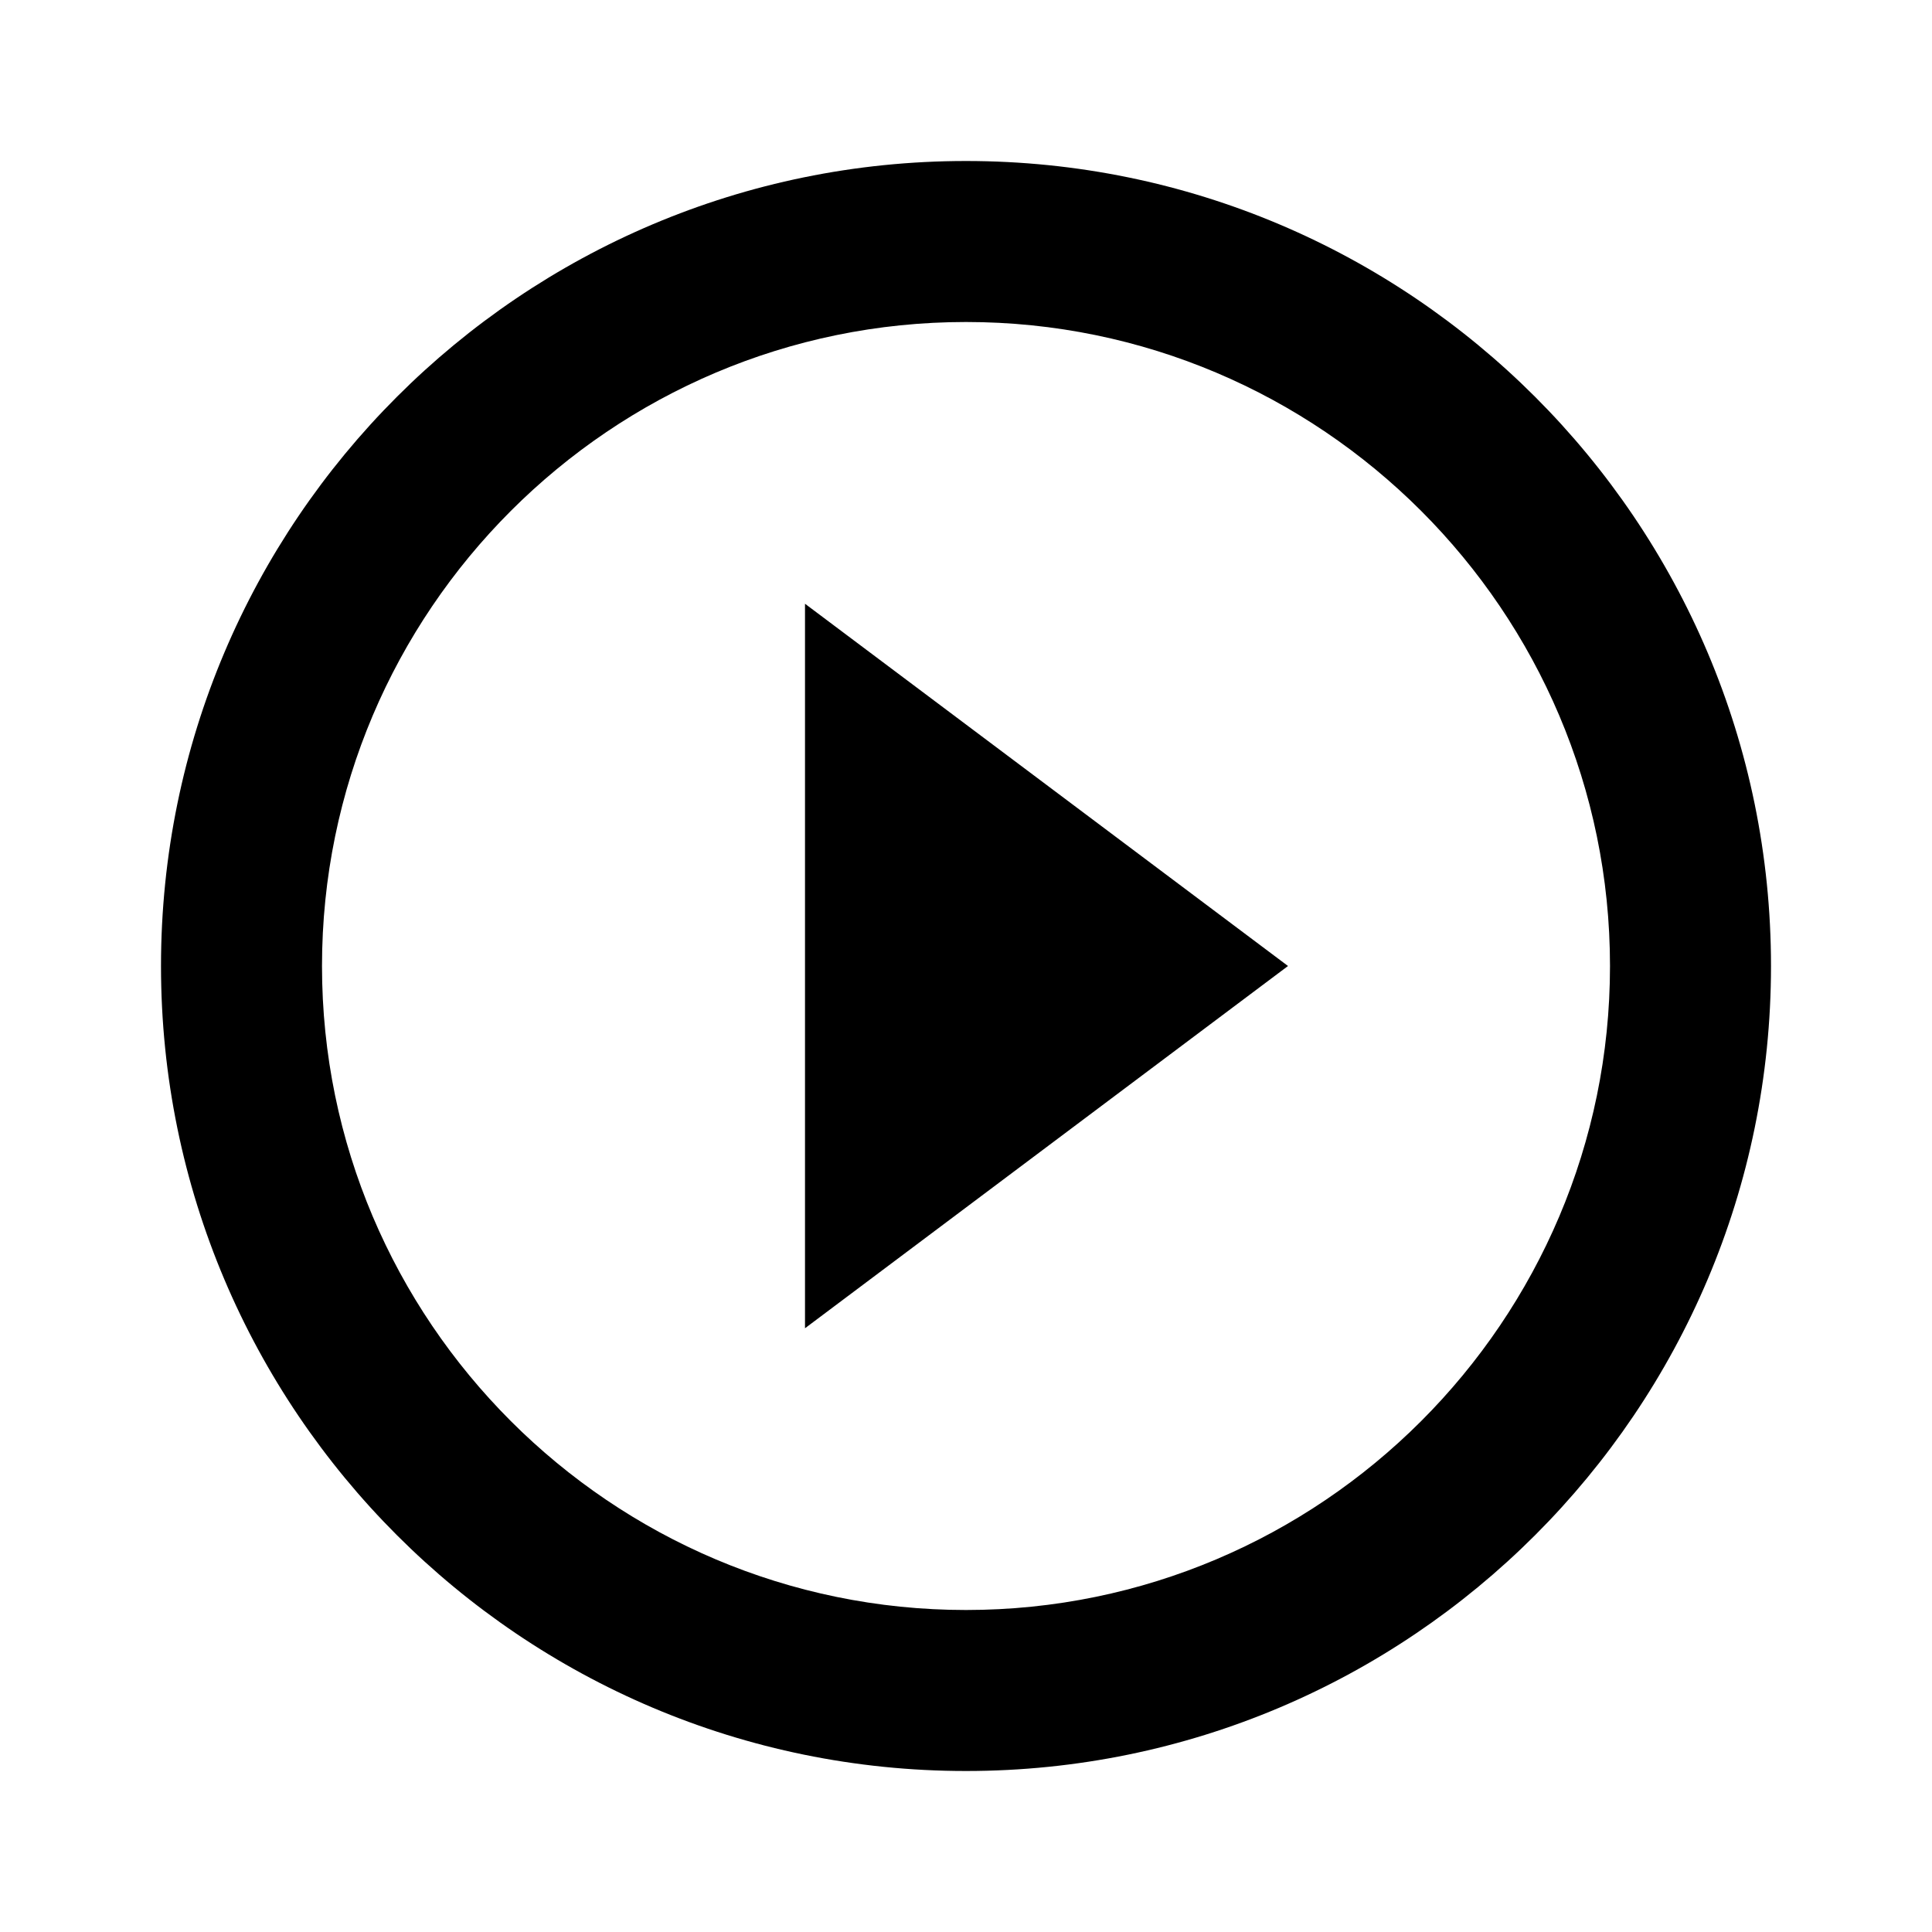
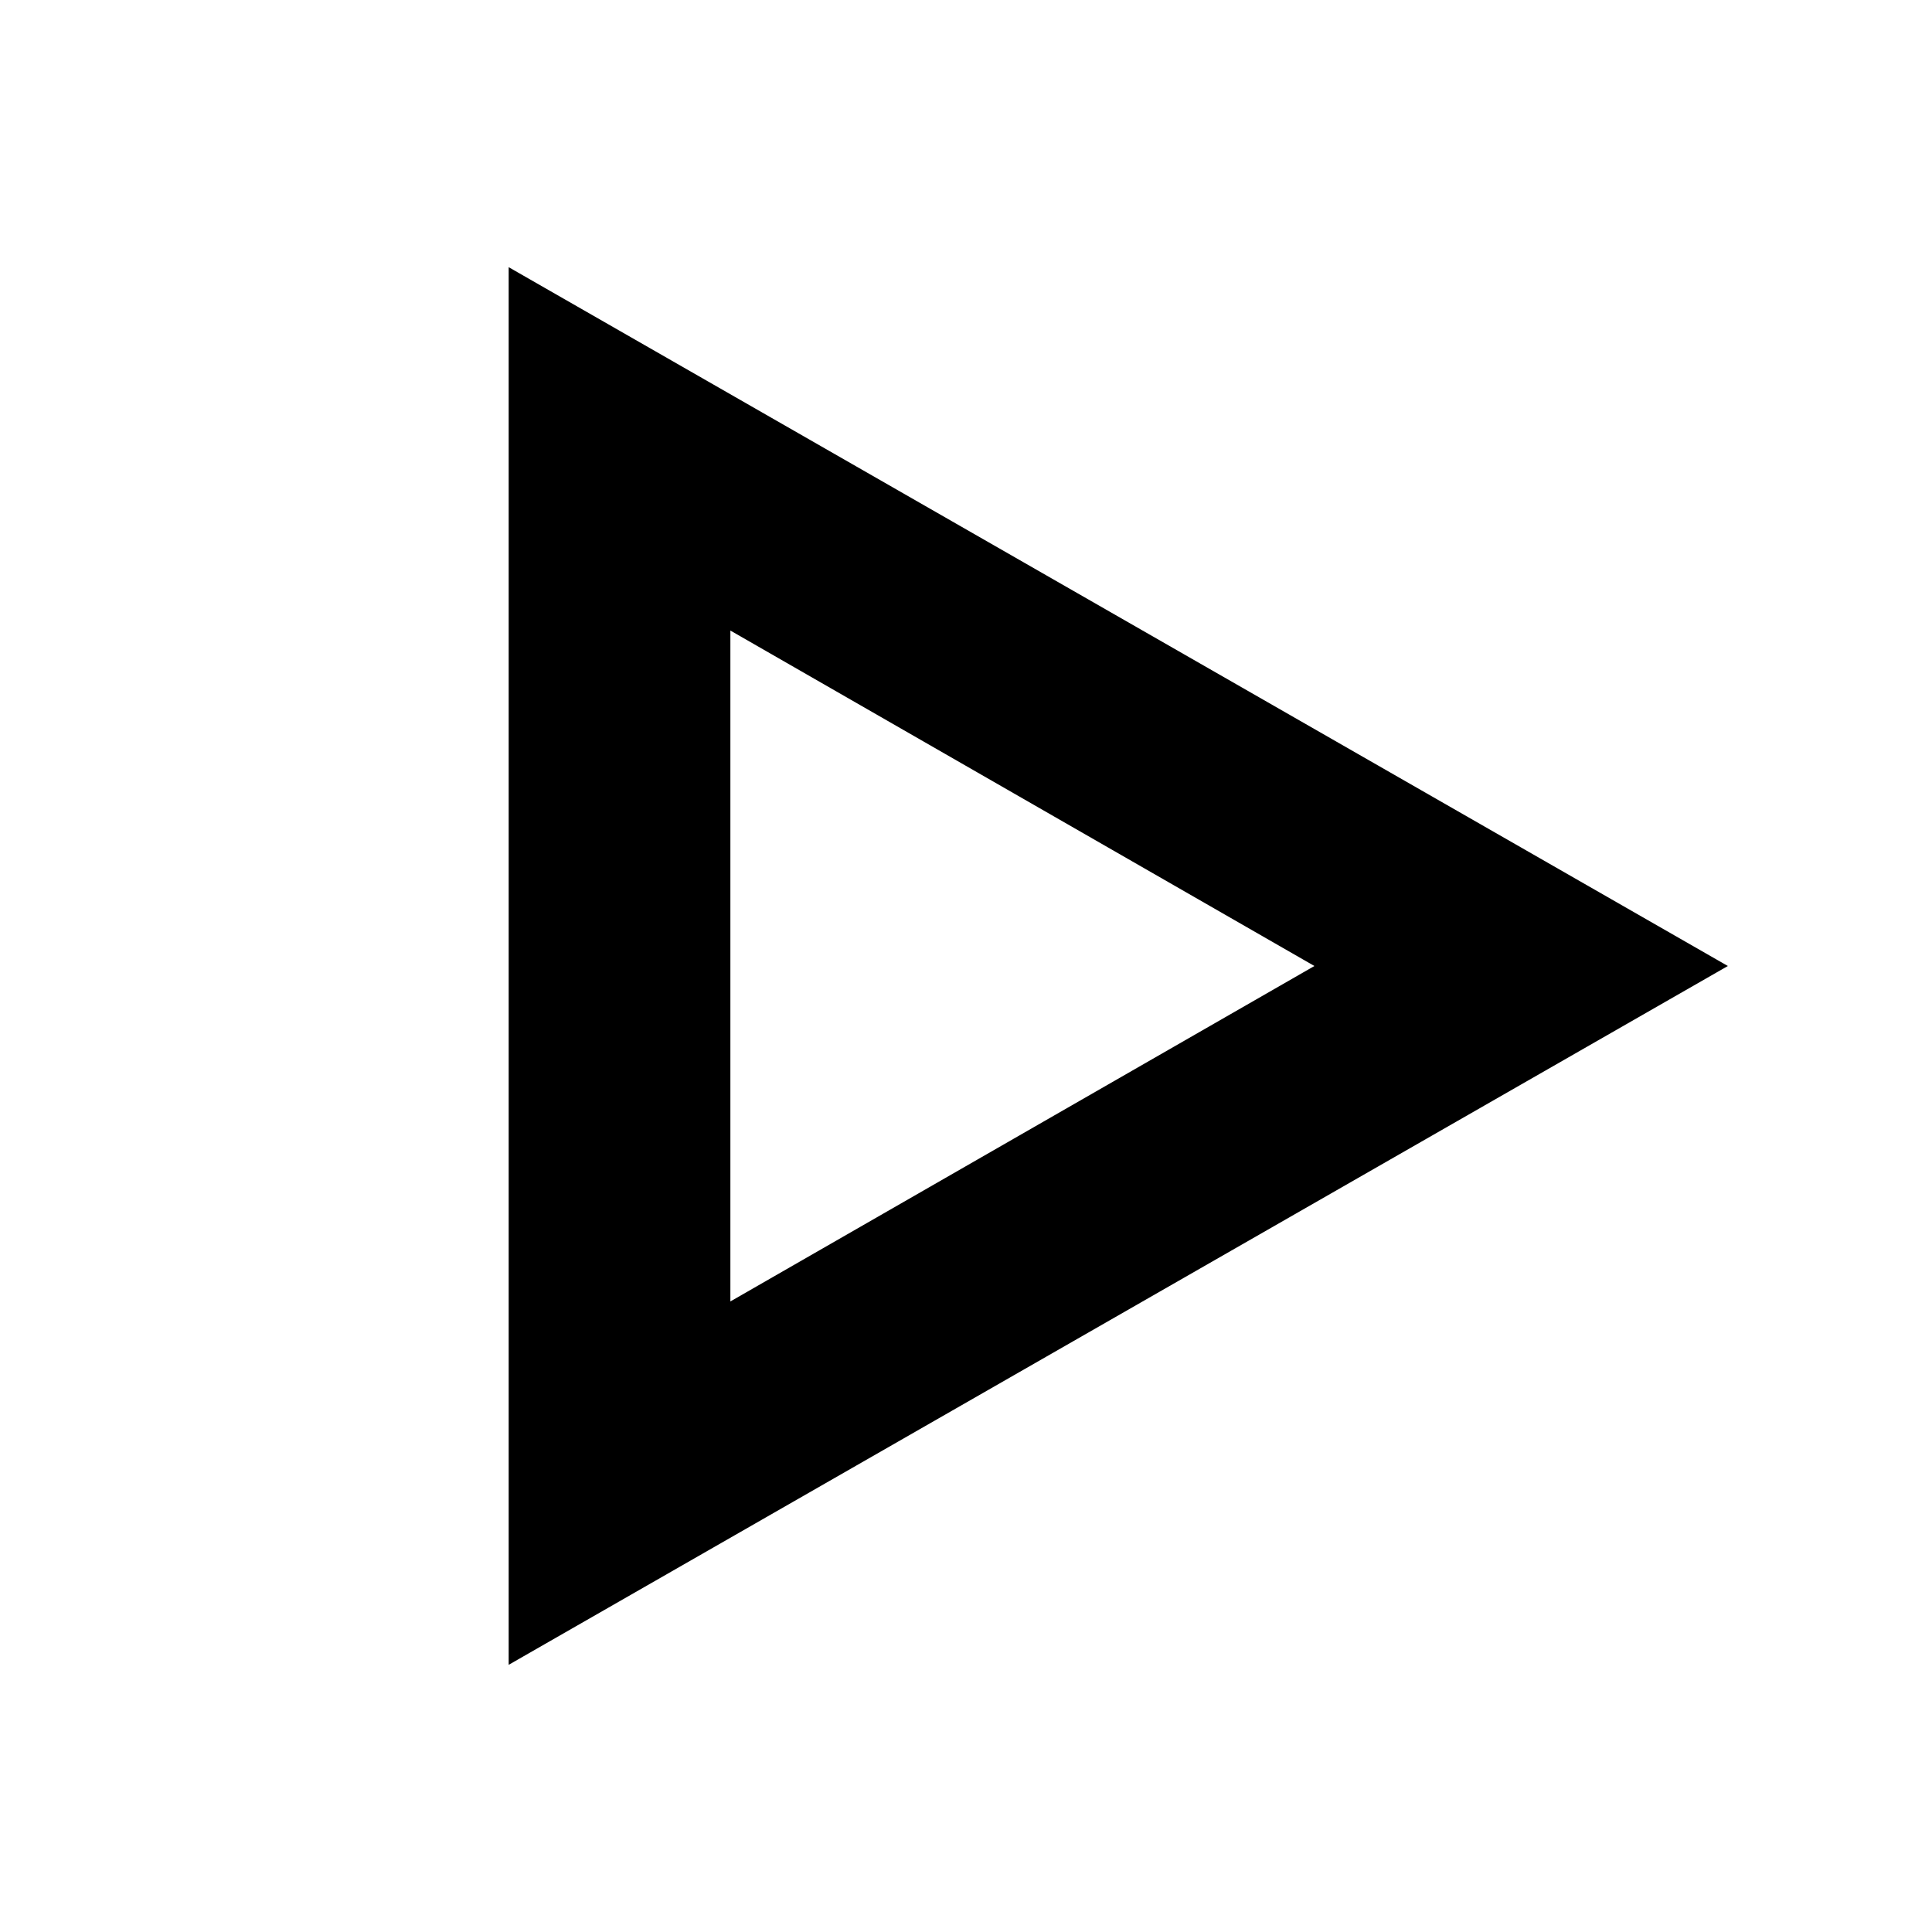
<svg xmlns="http://www.w3.org/2000/svg" width="2em" height="2em" viewBox="0 0 24 24" fill="currentColor">
-   <path fill-rule="evenodd" clip-rule="evenodd" d="M12 2C6.48 2 2 6.48 2 12C2 17.52 6.48 22 12 22C17.52 22 22 17.52 22 12C22 6.48 17.52 2 12 2ZM10 16.5L16 12L10 7.5V16.5ZM4 12C4 16.41 7.59 20 12 20C16.41 20 20 16.41 20 12C20 7.59 16.41 4 12 4C7.59 4 4 7.59 4 12Z" />
+   <path fill-rule="evenodd" clip-rule="evenodd" d="M21.464 12L6.319 20.681V3.319L21.464 12ZM16.328 12L9.073 7.833V16.167L16.328 12Z" />
</svg>
